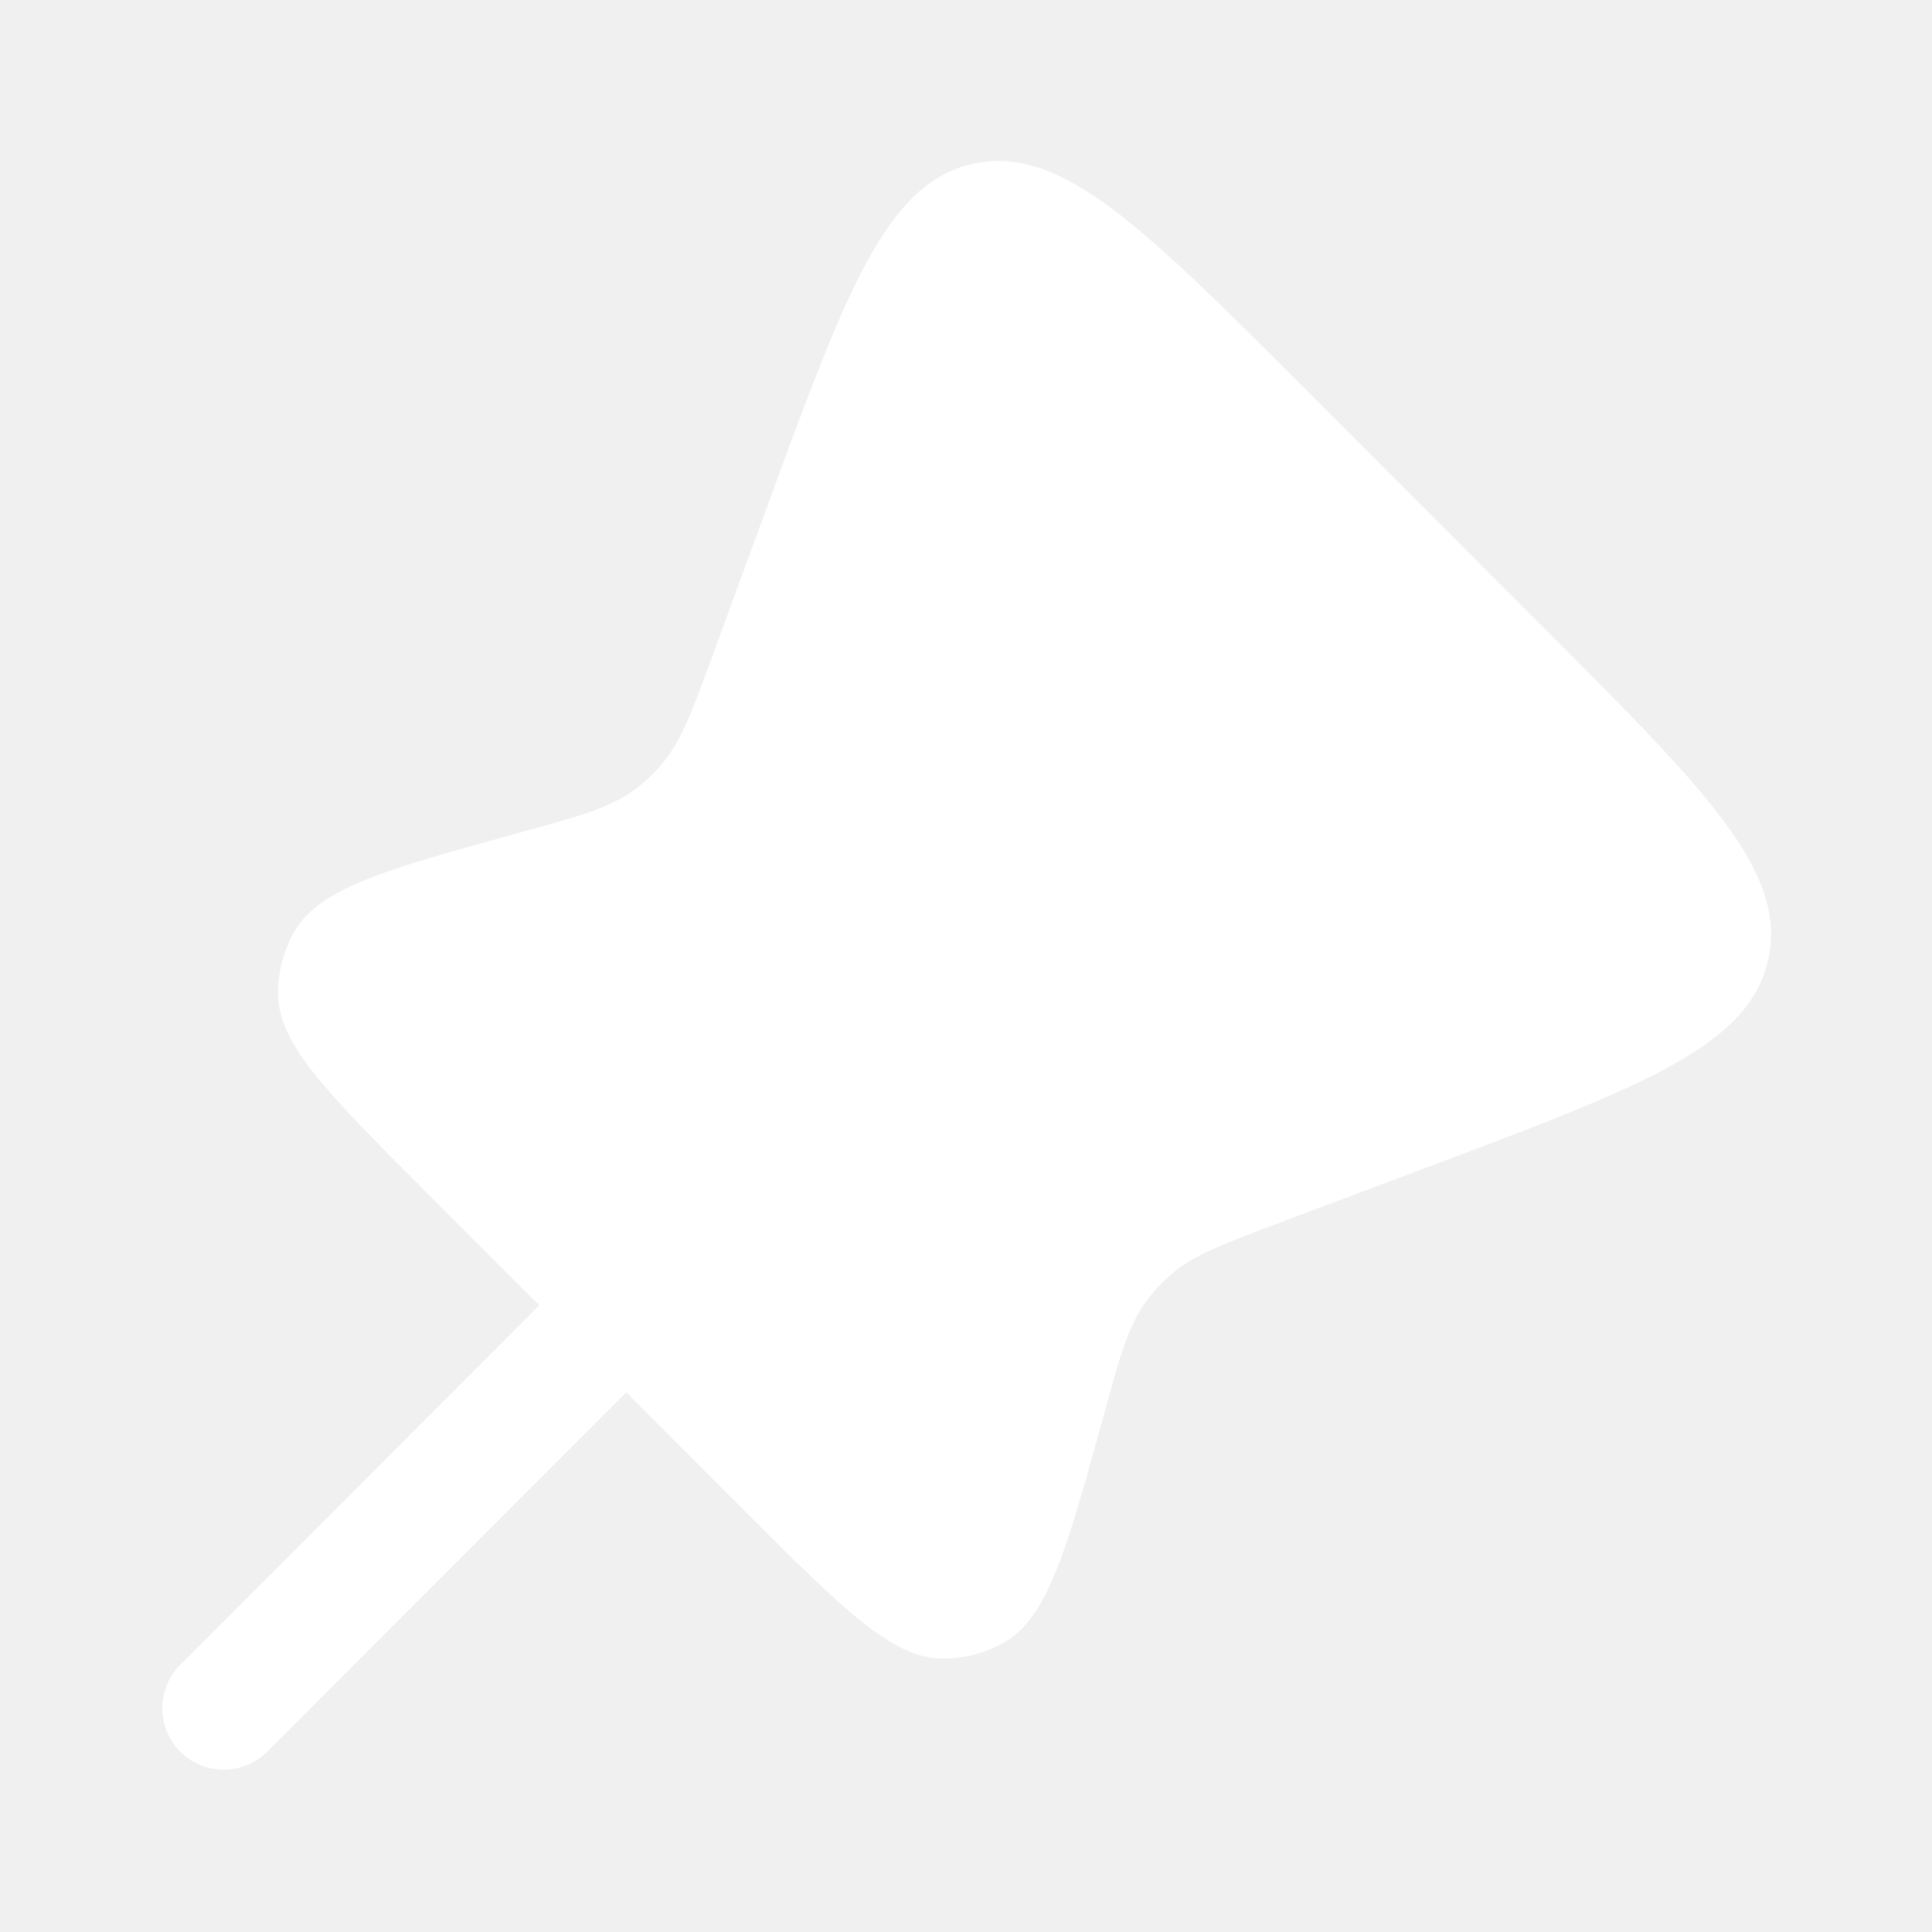
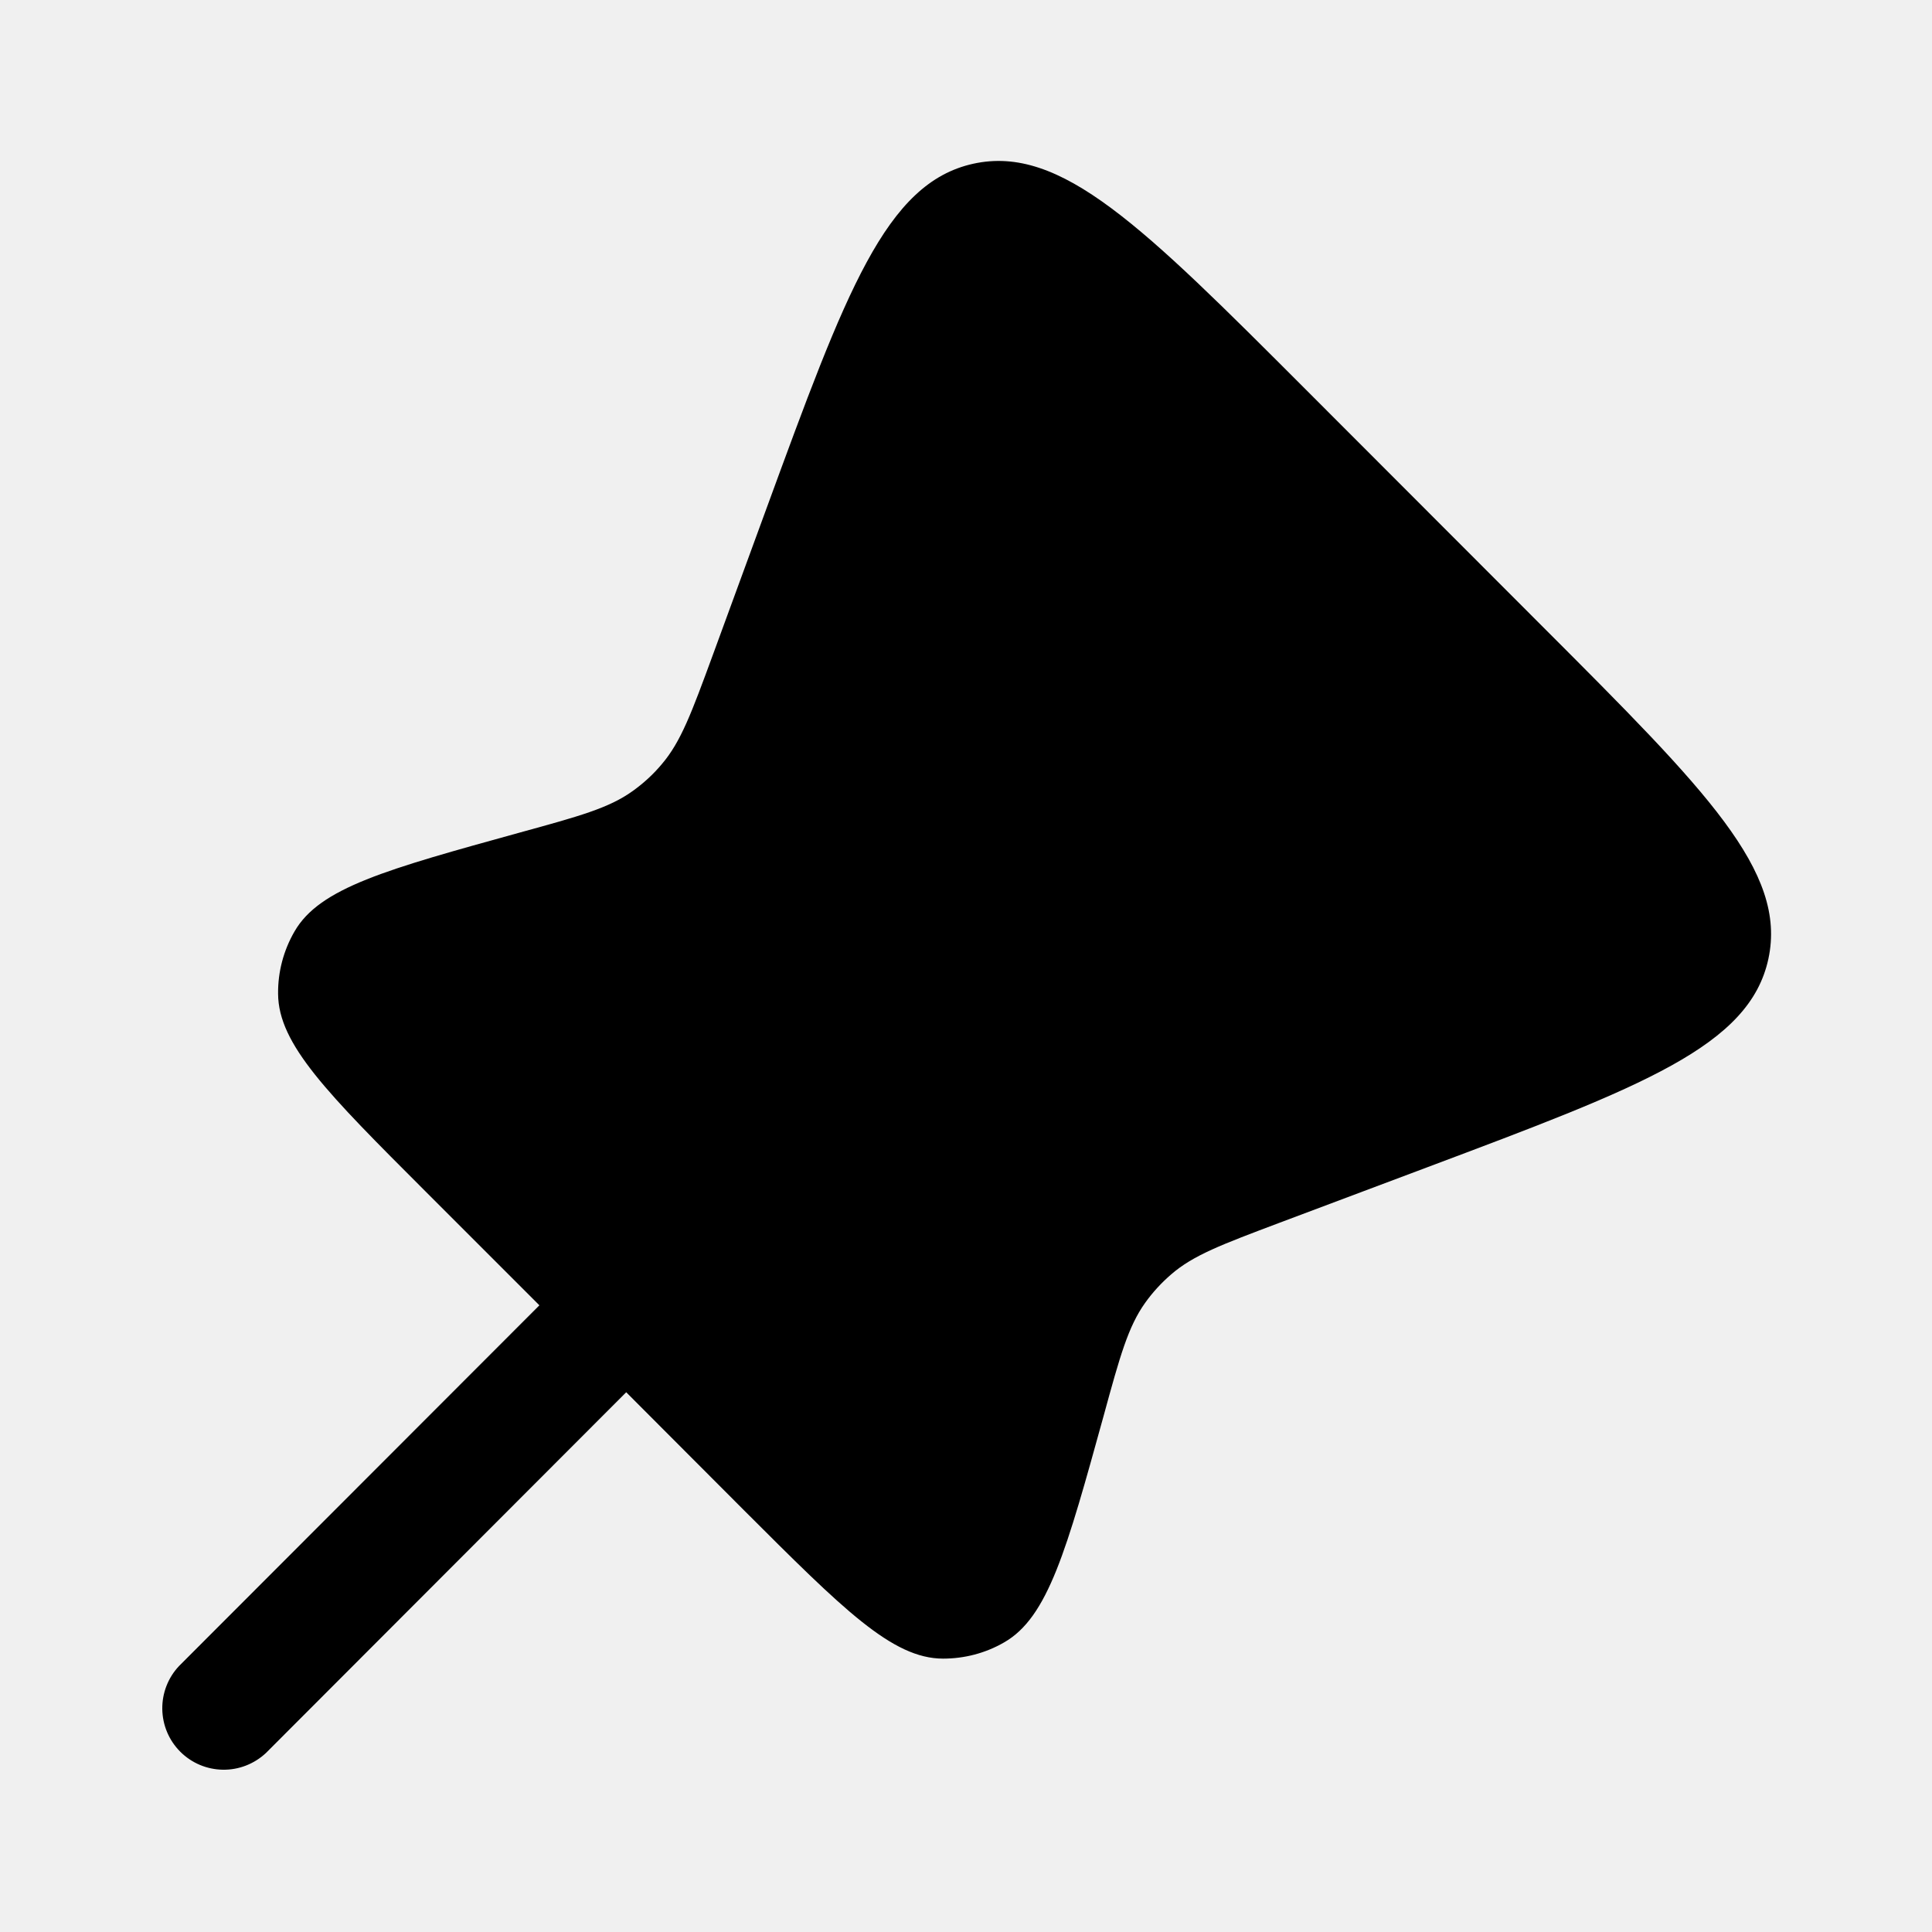
<svg xmlns="http://www.w3.org/2000/svg" preserveAspectRatio="none" overflow="visible" style="display: block;" width="16" height="16" viewBox="0 0 16 16" fill="none">
  <g id="Component 13">
-     <path id="Vector" d="M12.789 5.203L10.813 3.225C9.461 1.872 8.786 1.196 8.06 1.356C7.334 1.516 7.006 2.414 6.348 4.21L5.903 5.425C5.727 5.904 5.639 6.143 5.481 6.328C5.411 6.412 5.33 6.486 5.241 6.55C5.044 6.692 4.799 6.759 4.308 6.894C3.201 7.2 2.647 7.352 2.439 7.714C2.348 7.871 2.301 8.049 2.303 8.23C2.305 8.648 2.711 9.054 3.523 9.866L4.467 10.81L1.483 13.797C1.392 13.893 1.342 14.022 1.344 14.154C1.346 14.287 1.399 14.413 1.493 14.507C1.587 14.601 1.713 14.654 1.846 14.656C1.978 14.658 2.106 14.608 2.203 14.517L5.186 11.53L6.163 12.509C6.981 13.326 7.389 13.736 7.81 13.736C7.987 13.736 8.161 13.691 8.315 13.602C8.68 13.394 8.833 12.836 9.141 11.721C9.275 11.231 9.343 10.986 9.484 10.789C9.546 10.702 9.618 10.624 9.699 10.554C9.882 10.395 10.12 10.306 10.595 10.127L11.825 9.665C13.601 8.998 14.489 8.664 14.645 7.941C14.801 7.217 14.131 6.546 12.789 5.203Z" fill="white" />
+     <path id="Vector" d="M12.789 5.203L10.813 3.225C9.461 1.872 8.786 1.196 8.06 1.356C7.334 1.516 7.006 2.414 6.348 4.21L5.903 5.425C5.727 5.904 5.639 6.143 5.481 6.328C5.411 6.412 5.33 6.486 5.241 6.55C5.044 6.692 4.799 6.759 4.308 6.894C3.201 7.2 2.647 7.352 2.439 7.714C2.348 7.871 2.301 8.049 2.303 8.23C2.305 8.648 2.711 9.054 3.523 9.866L4.467 10.81L1.483 13.797C1.392 13.893 1.342 14.022 1.344 14.154C1.346 14.287 1.399 14.413 1.493 14.507C1.587 14.601 1.713 14.654 1.846 14.656C1.978 14.658 2.106 14.608 2.203 14.517L5.186 11.53L6.163 12.509C6.981 13.326 7.389 13.736 7.81 13.736C7.987 13.736 8.161 13.691 8.315 13.602C8.68 13.394 8.833 12.836 9.141 11.721C9.275 11.231 9.343 10.986 9.484 10.789C9.546 10.702 9.618 10.624 9.699 10.554C9.882 10.395 10.12 10.306 10.595 10.127L11.825 9.665C13.601 8.998 14.489 8.664 14.645 7.941C14.801 7.217 14.131 6.546 12.789 5.203Z" fill="currentColor" />
  </g>
</svg>
